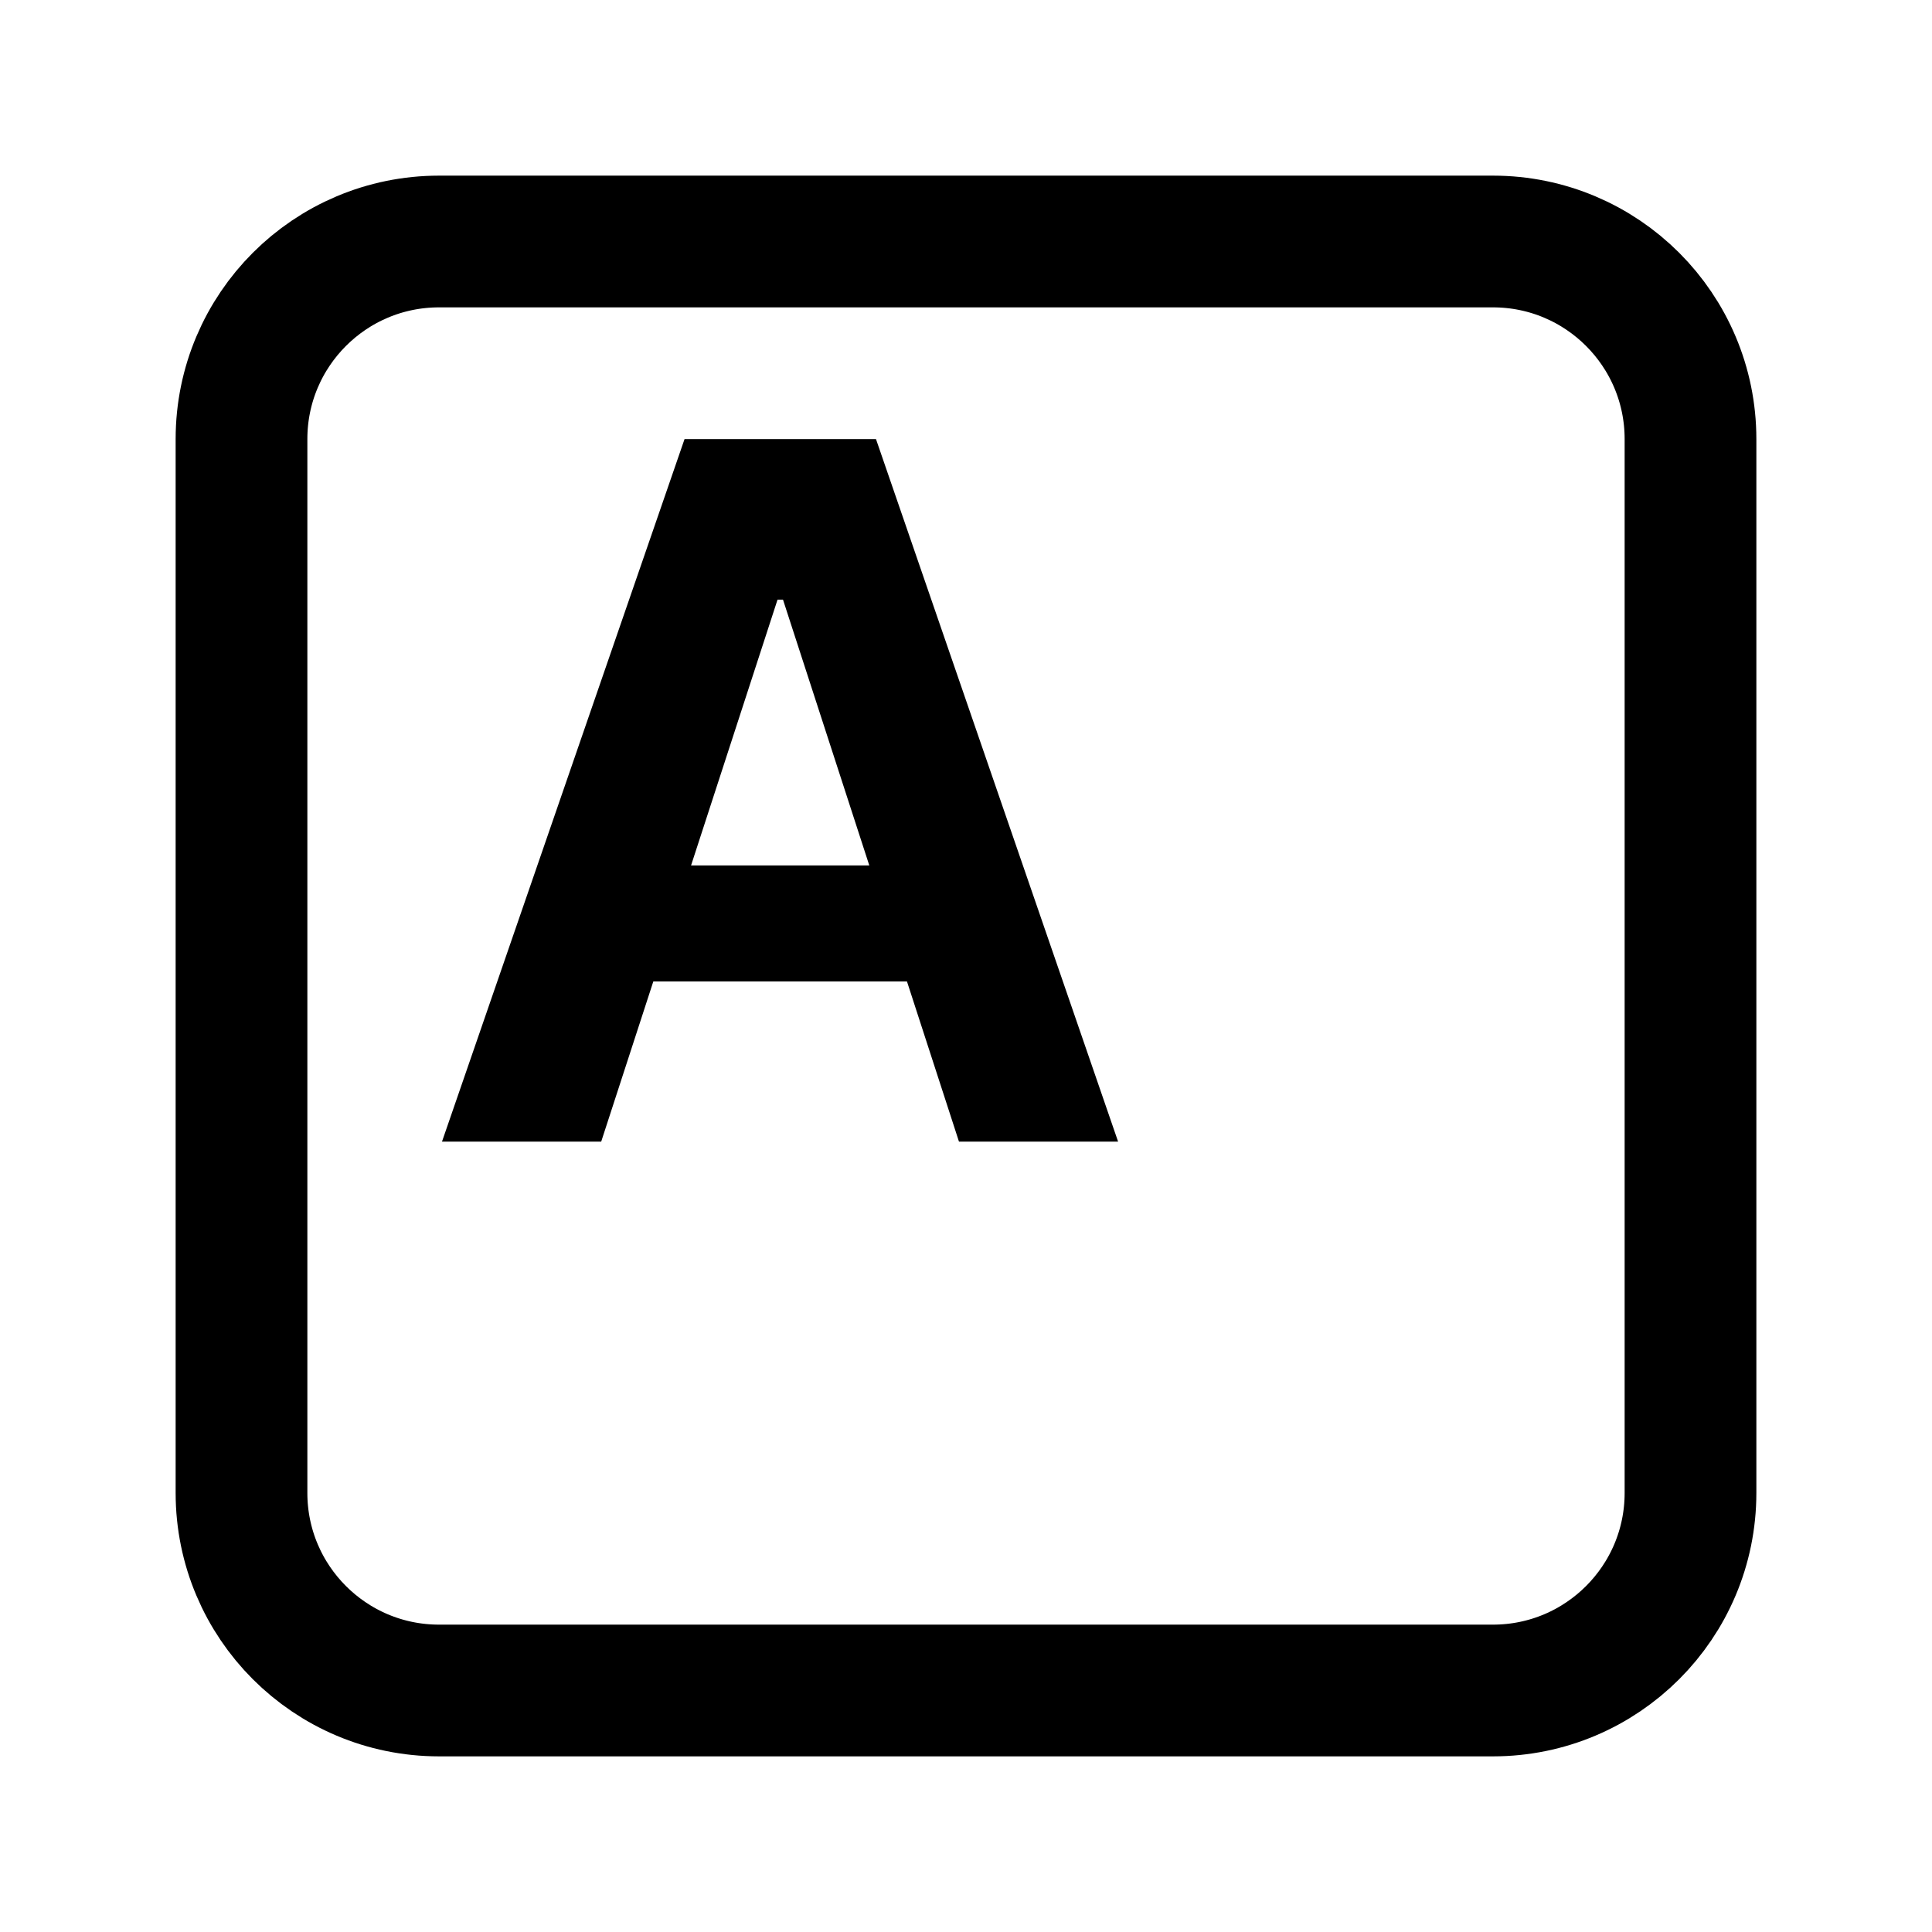
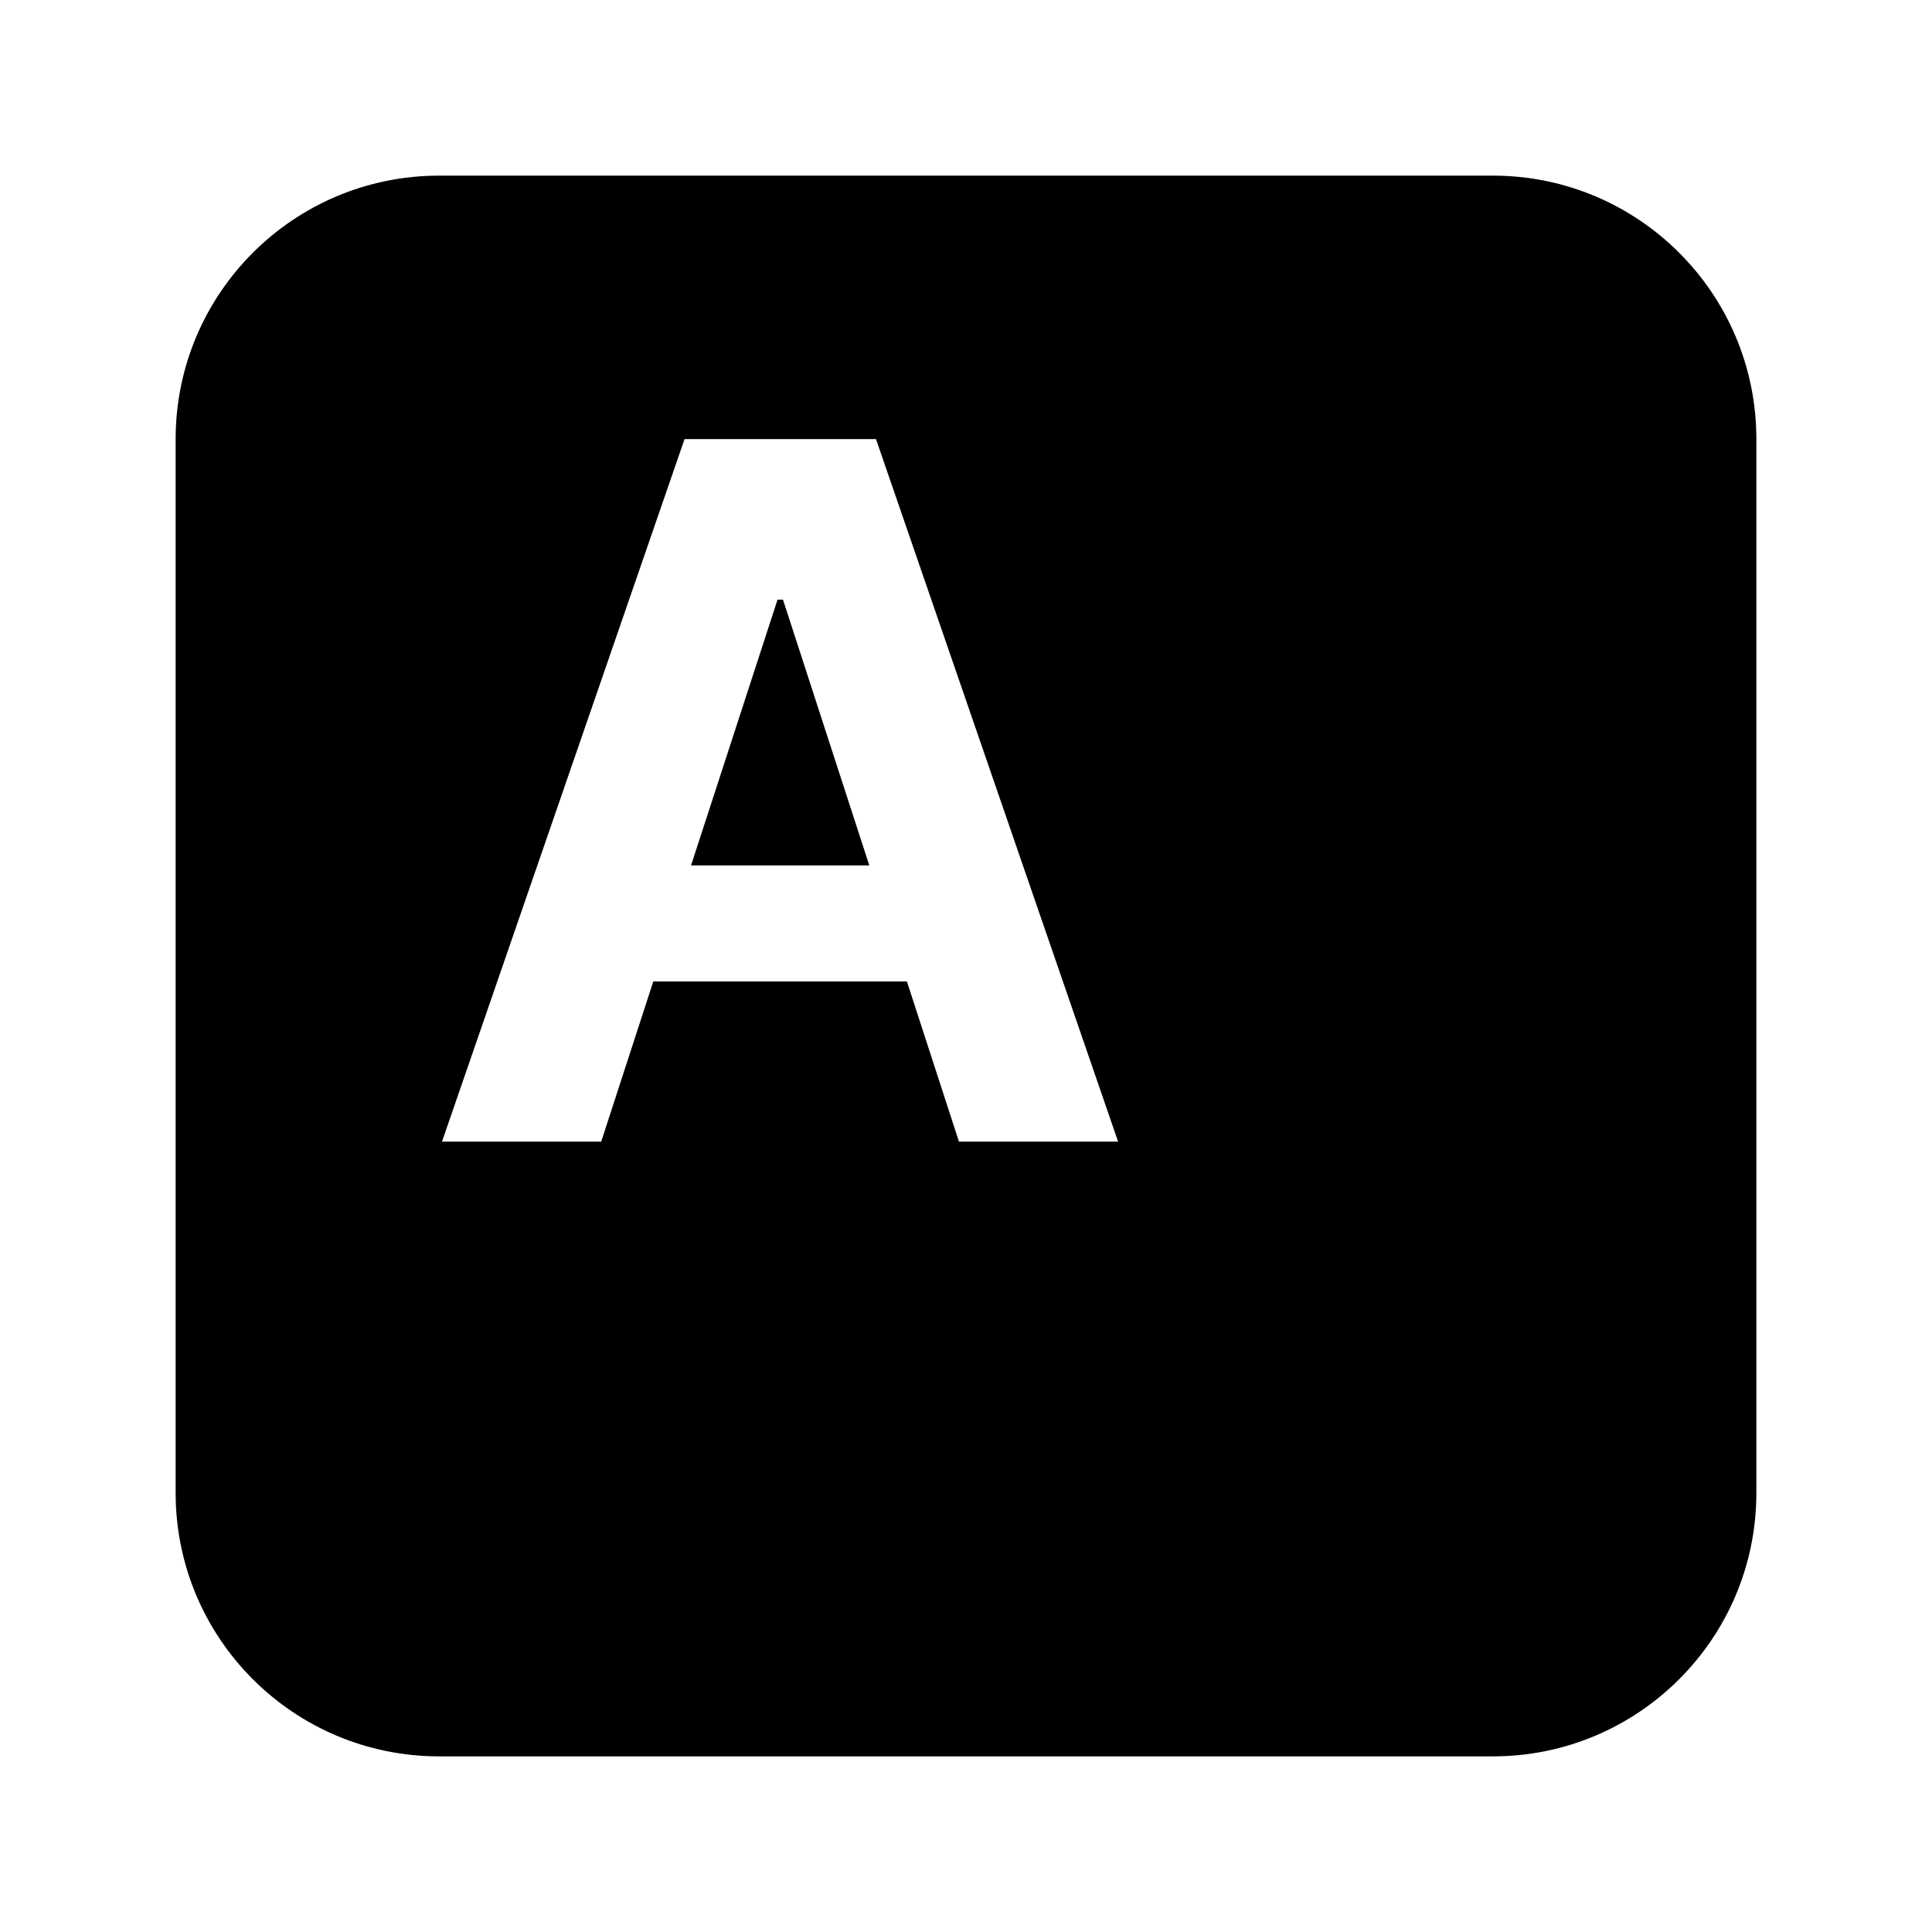
<svg xmlns="http://www.w3.org/2000/svg" width="22" height="22" viewBox="0 0 22 22" fill="none">
-   <rect x="2.75" y="2.75" width="16.5" height="16.5" rx="2.25" stroke="black" stroke-width="1.5" />
-   <path d="M6.846 13H5.033L7.795 5H9.975L12.732 13H10.92L8.916 6.828H8.854L6.846 13ZM6.732 9.855H11.014V11.176H6.732V9.855Z" fill="black" />
+   <path d="M17 2C18.657 2 20 3.343 20 5V17C20 18.657 18.657 20 17 20H5C3.343 20 2 18.657 2 17V5C2 3.343 3.343 2 5 2H17ZM7.795 5L5.033 13H6.846L7.439 11.176H10.327L10.92 13H12.732L9.975 5H7.795ZM8.916 6.828L9.899 9.855H7.869L8.854 6.828H8.916Z" fill="black" />
</svg>
